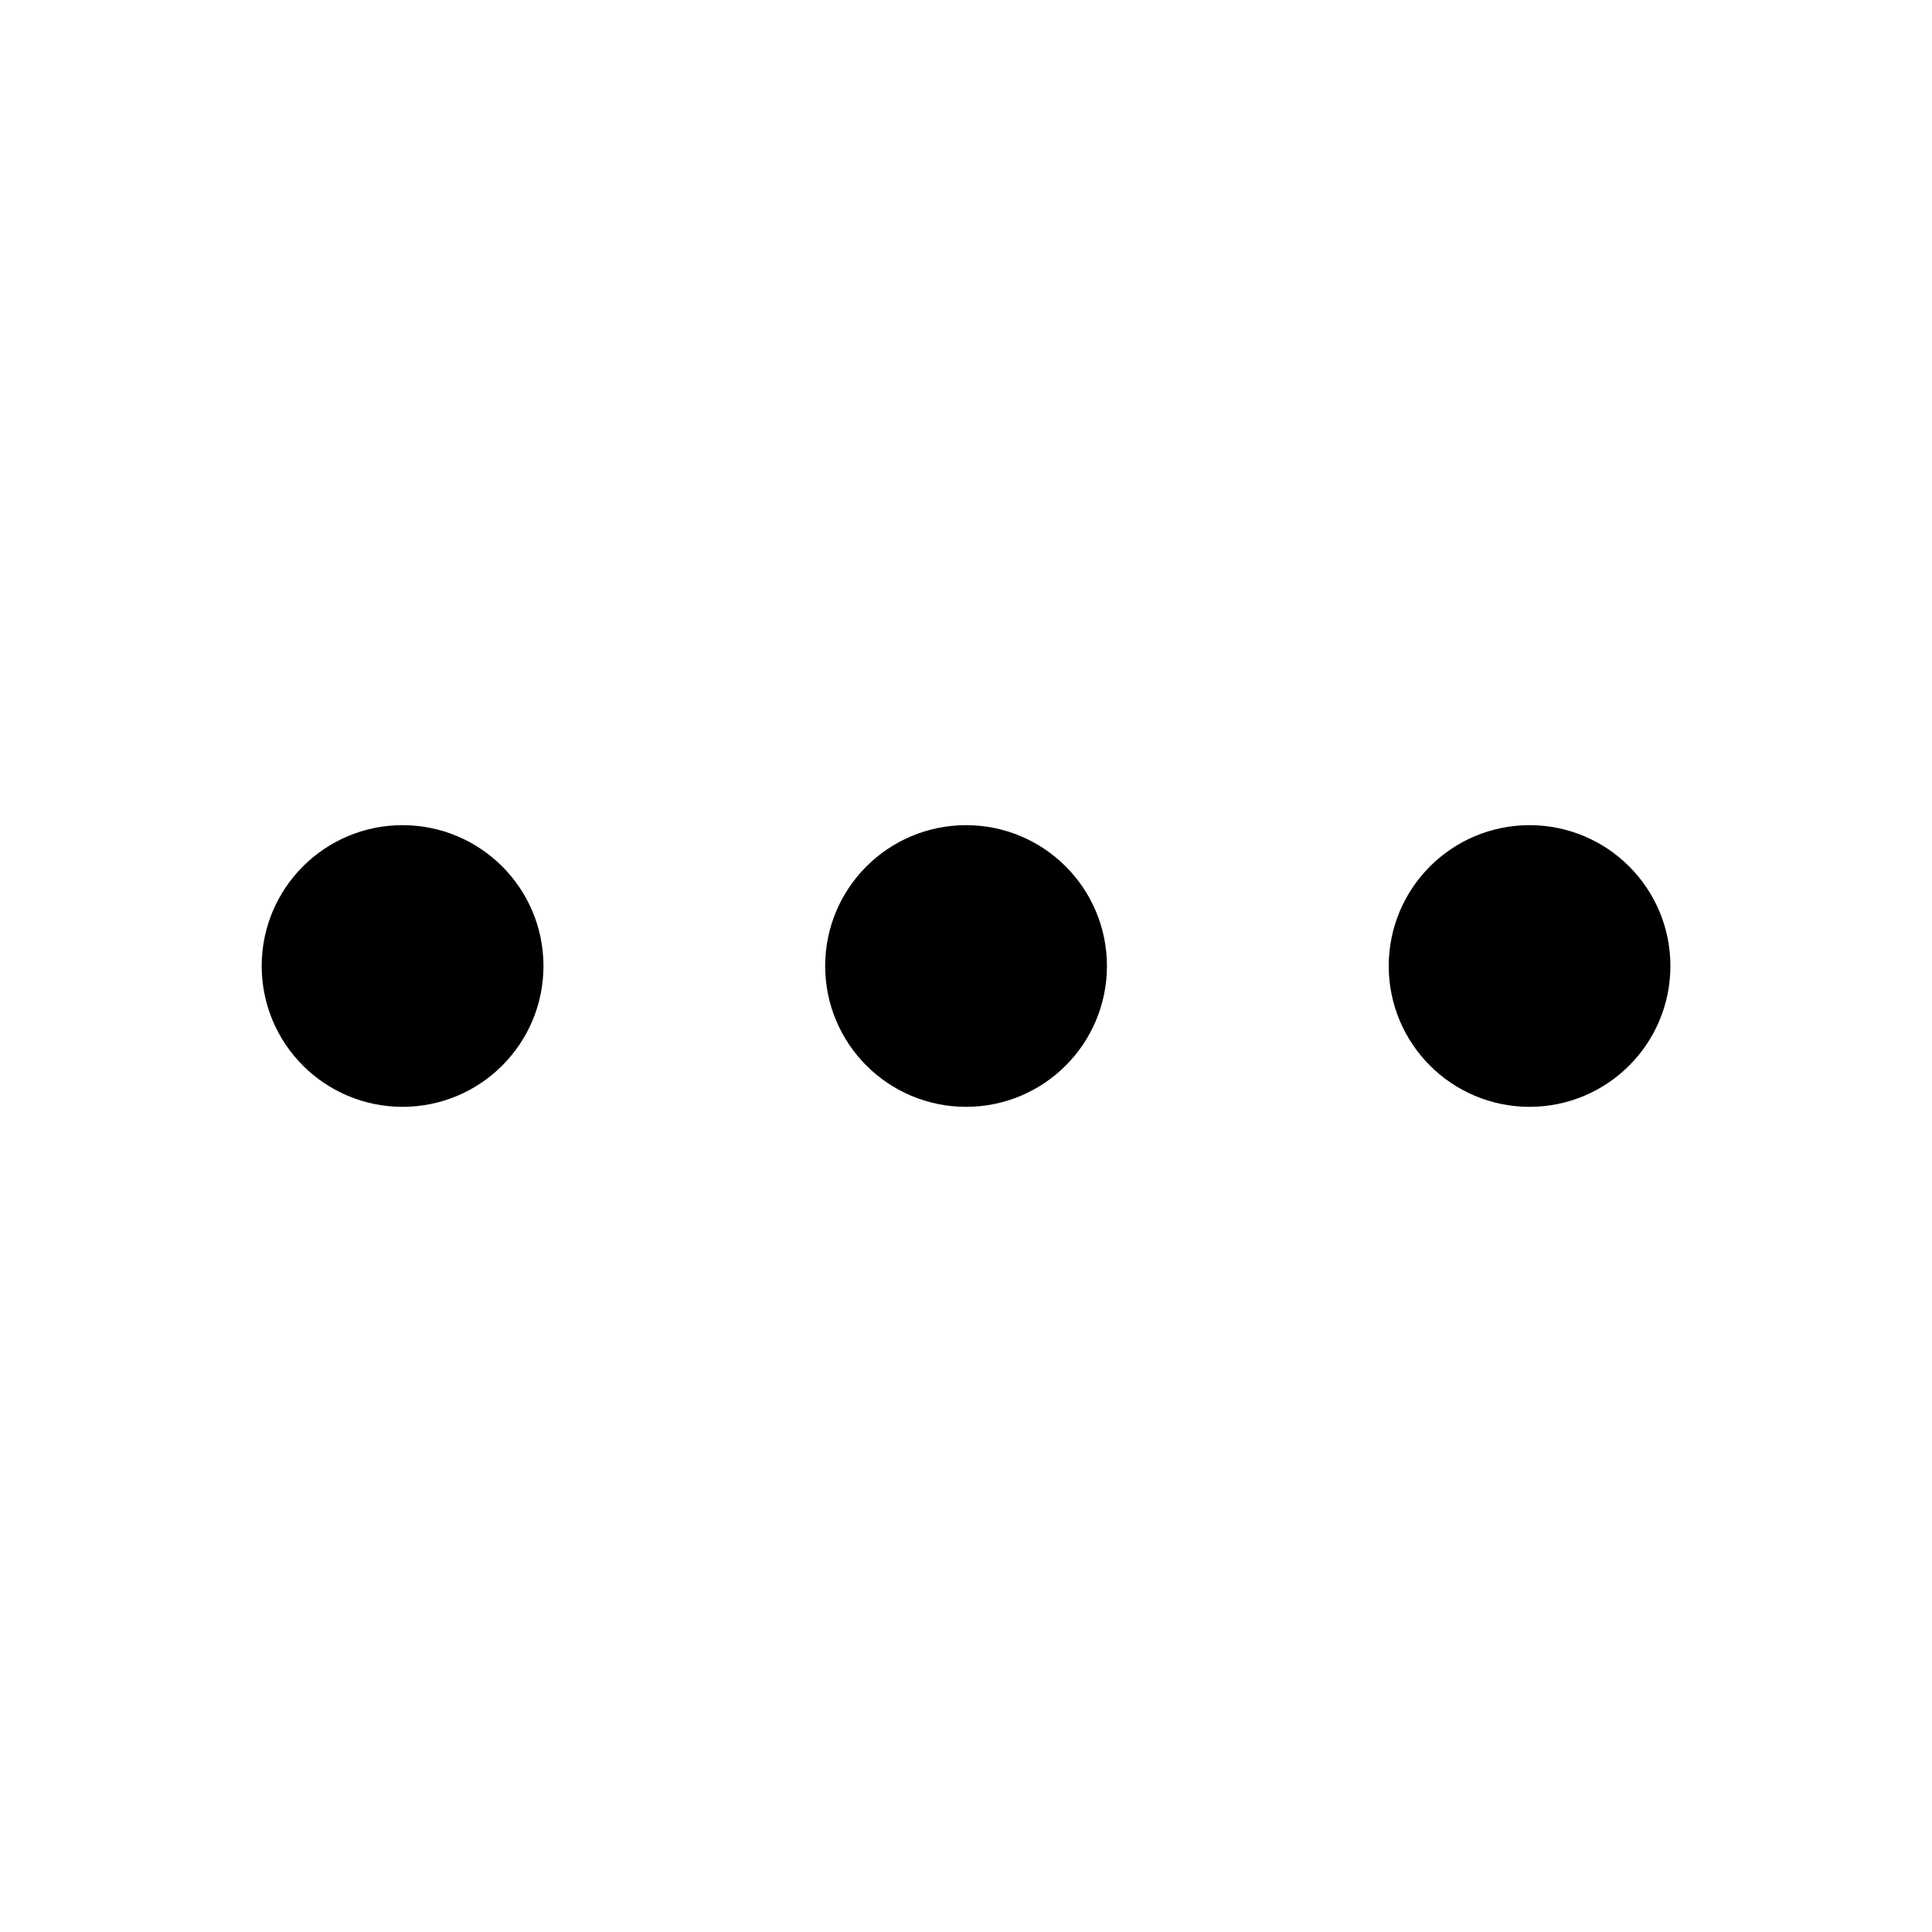
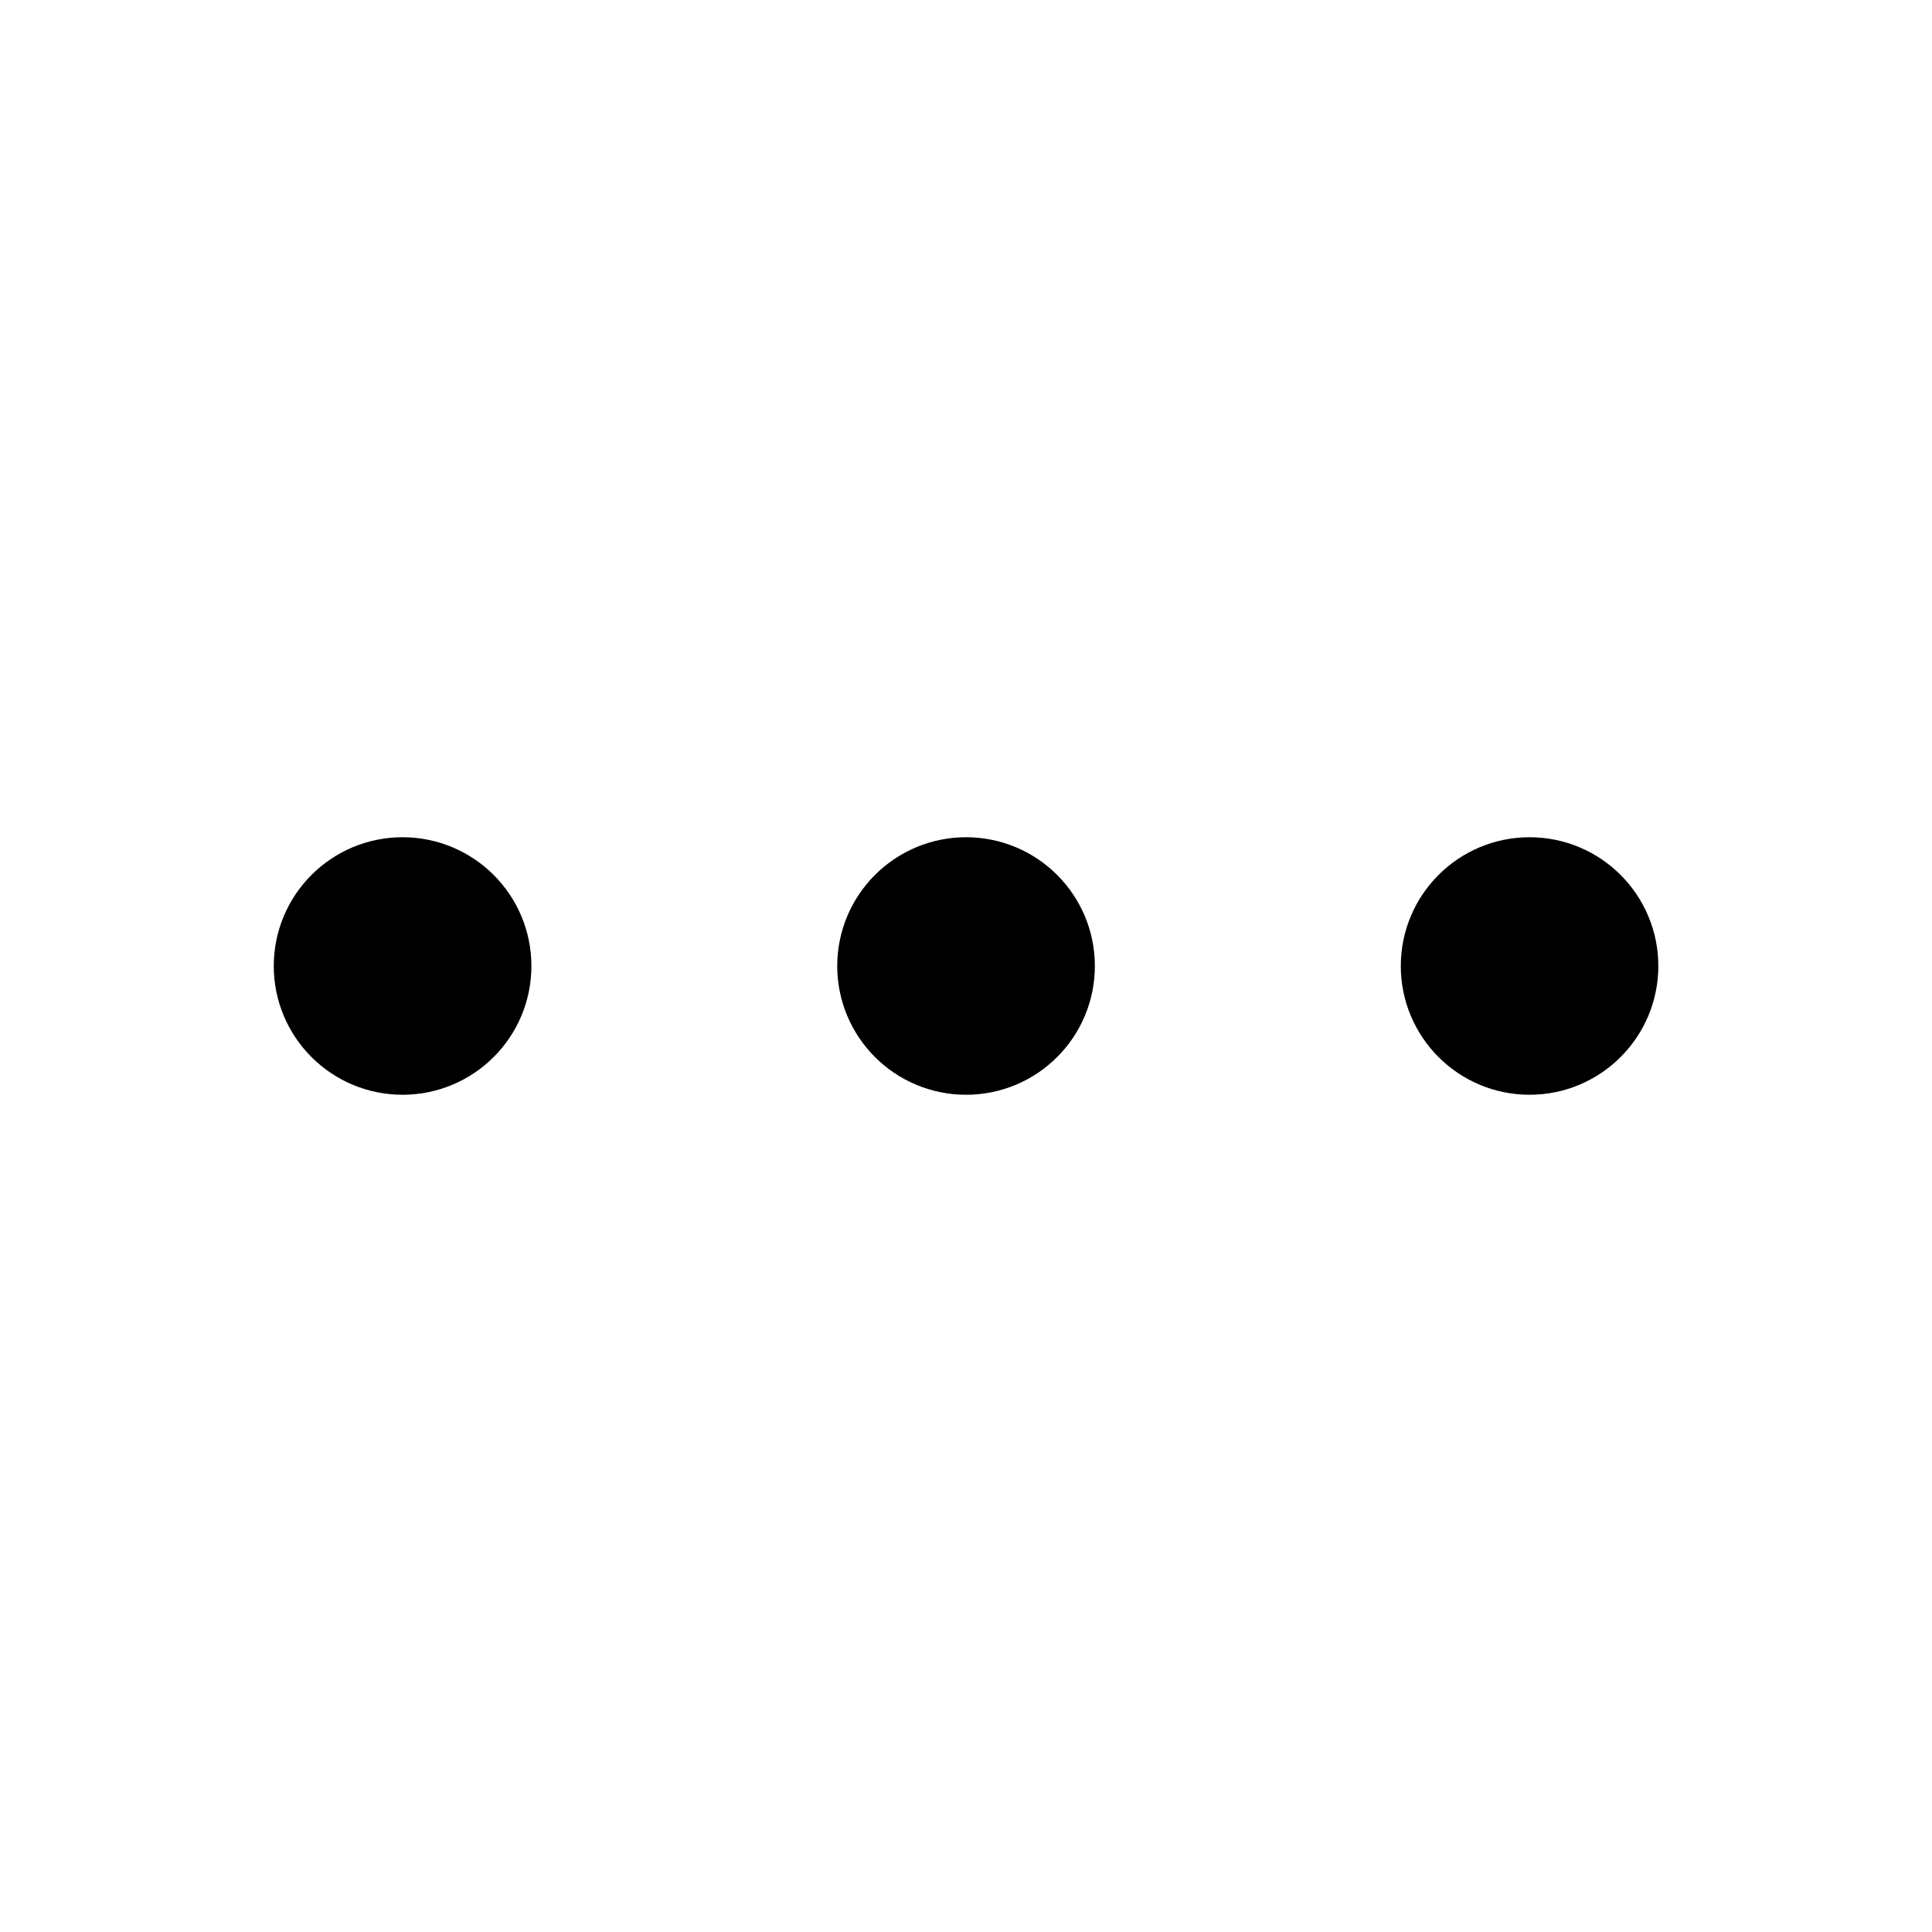
<svg xmlns="http://www.w3.org/2000/svg" width="20" height="20" viewBox="0 0 20 20" fill="none">
  <path d="M10.001 10.833C10.461 10.833 10.834 10.46 10.834 10C10.834 9.54 10.461 9.167 10.001 9.167C9.54 9.167 9.167 9.54 9.167 10C9.167 10.46 9.54 10.833 10.001 10.833Z" fill="black" />
  <path d="M15.834 10.833C16.294 10.833 16.667 10.46 16.667 10C16.667 9.54 16.294 9.167 15.834 9.167C15.374 9.167 15.001 9.54 15.001 10C15.001 10.46 15.374 10.833 15.834 10.833Z" fill="black" />
  <path d="M4.167 10.833C4.628 10.833 5.001 10.46 5.001 10C5.001 9.54 4.628 9.167 4.167 9.167C3.707 9.167 3.334 9.54 3.334 10C3.334 10.46 3.707 10.833 4.167 10.833Z" fill="black" />
-   <path d="M10.001 10.833C10.461 10.833 10.834 10.46 10.834 10C10.834 9.54 10.461 9.167 10.001 9.167C9.54 9.167 9.167 9.54 9.167 10C9.167 10.46 9.54 10.833 10.001 10.833Z" stroke="black" stroke-width="1.25" stroke-linecap="round" stroke-linejoin="round" />
-   <path d="M15.834 10.833C16.294 10.833 16.667 10.46 16.667 10C16.667 9.54 16.294 9.167 15.834 9.167C15.374 9.167 15.001 9.54 15.001 10C15.001 10.46 15.374 10.833 15.834 10.833Z" stroke="black" stroke-width="1.25" stroke-linecap="round" stroke-linejoin="round" />
-   <path d="M4.167 10.833C4.628 10.833 5.001 10.46 5.001 10C5.001 9.54 4.628 9.167 4.167 9.167C3.707 9.167 3.334 9.54 3.334 10C3.334 10.46 3.707 10.833 4.167 10.833Z" stroke="black" stroke-width="1.25" stroke-linecap="round" stroke-linejoin="round" />
+   <path d="M10.001 10.833C10.461 10.833 10.834 10.46 10.834 10C10.834 9.54 10.461 9.167 10.001 9.167C9.54 9.167 9.167 9.54 9.167 10C9.167 10.46 9.54 10.833 10.001 10.833Z" stroke="black" strokeWidth="1.25" strokeLinecap="round" strokeLinejoin="round" />
+   <path d="M15.834 10.833C16.294 10.833 16.667 10.46 16.667 10C16.667 9.54 16.294 9.167 15.834 9.167C15.374 9.167 15.001 9.54 15.001 10C15.001 10.46 15.374 10.833 15.834 10.833Z" stroke="black" strokeWidth="1.25" strokeLinecap="round" strokeLinejoin="round" />
+   <path d="M4.167 10.833C4.628 10.833 5.001 10.46 5.001 10C5.001 9.54 4.628 9.167 4.167 9.167C3.707 9.167 3.334 9.54 3.334 10C3.334 10.46 3.707 10.833 4.167 10.833Z" stroke="black" strokeWidth="1.25" strokeLinecap="round" strokeLinejoin="round" />
</svg>
